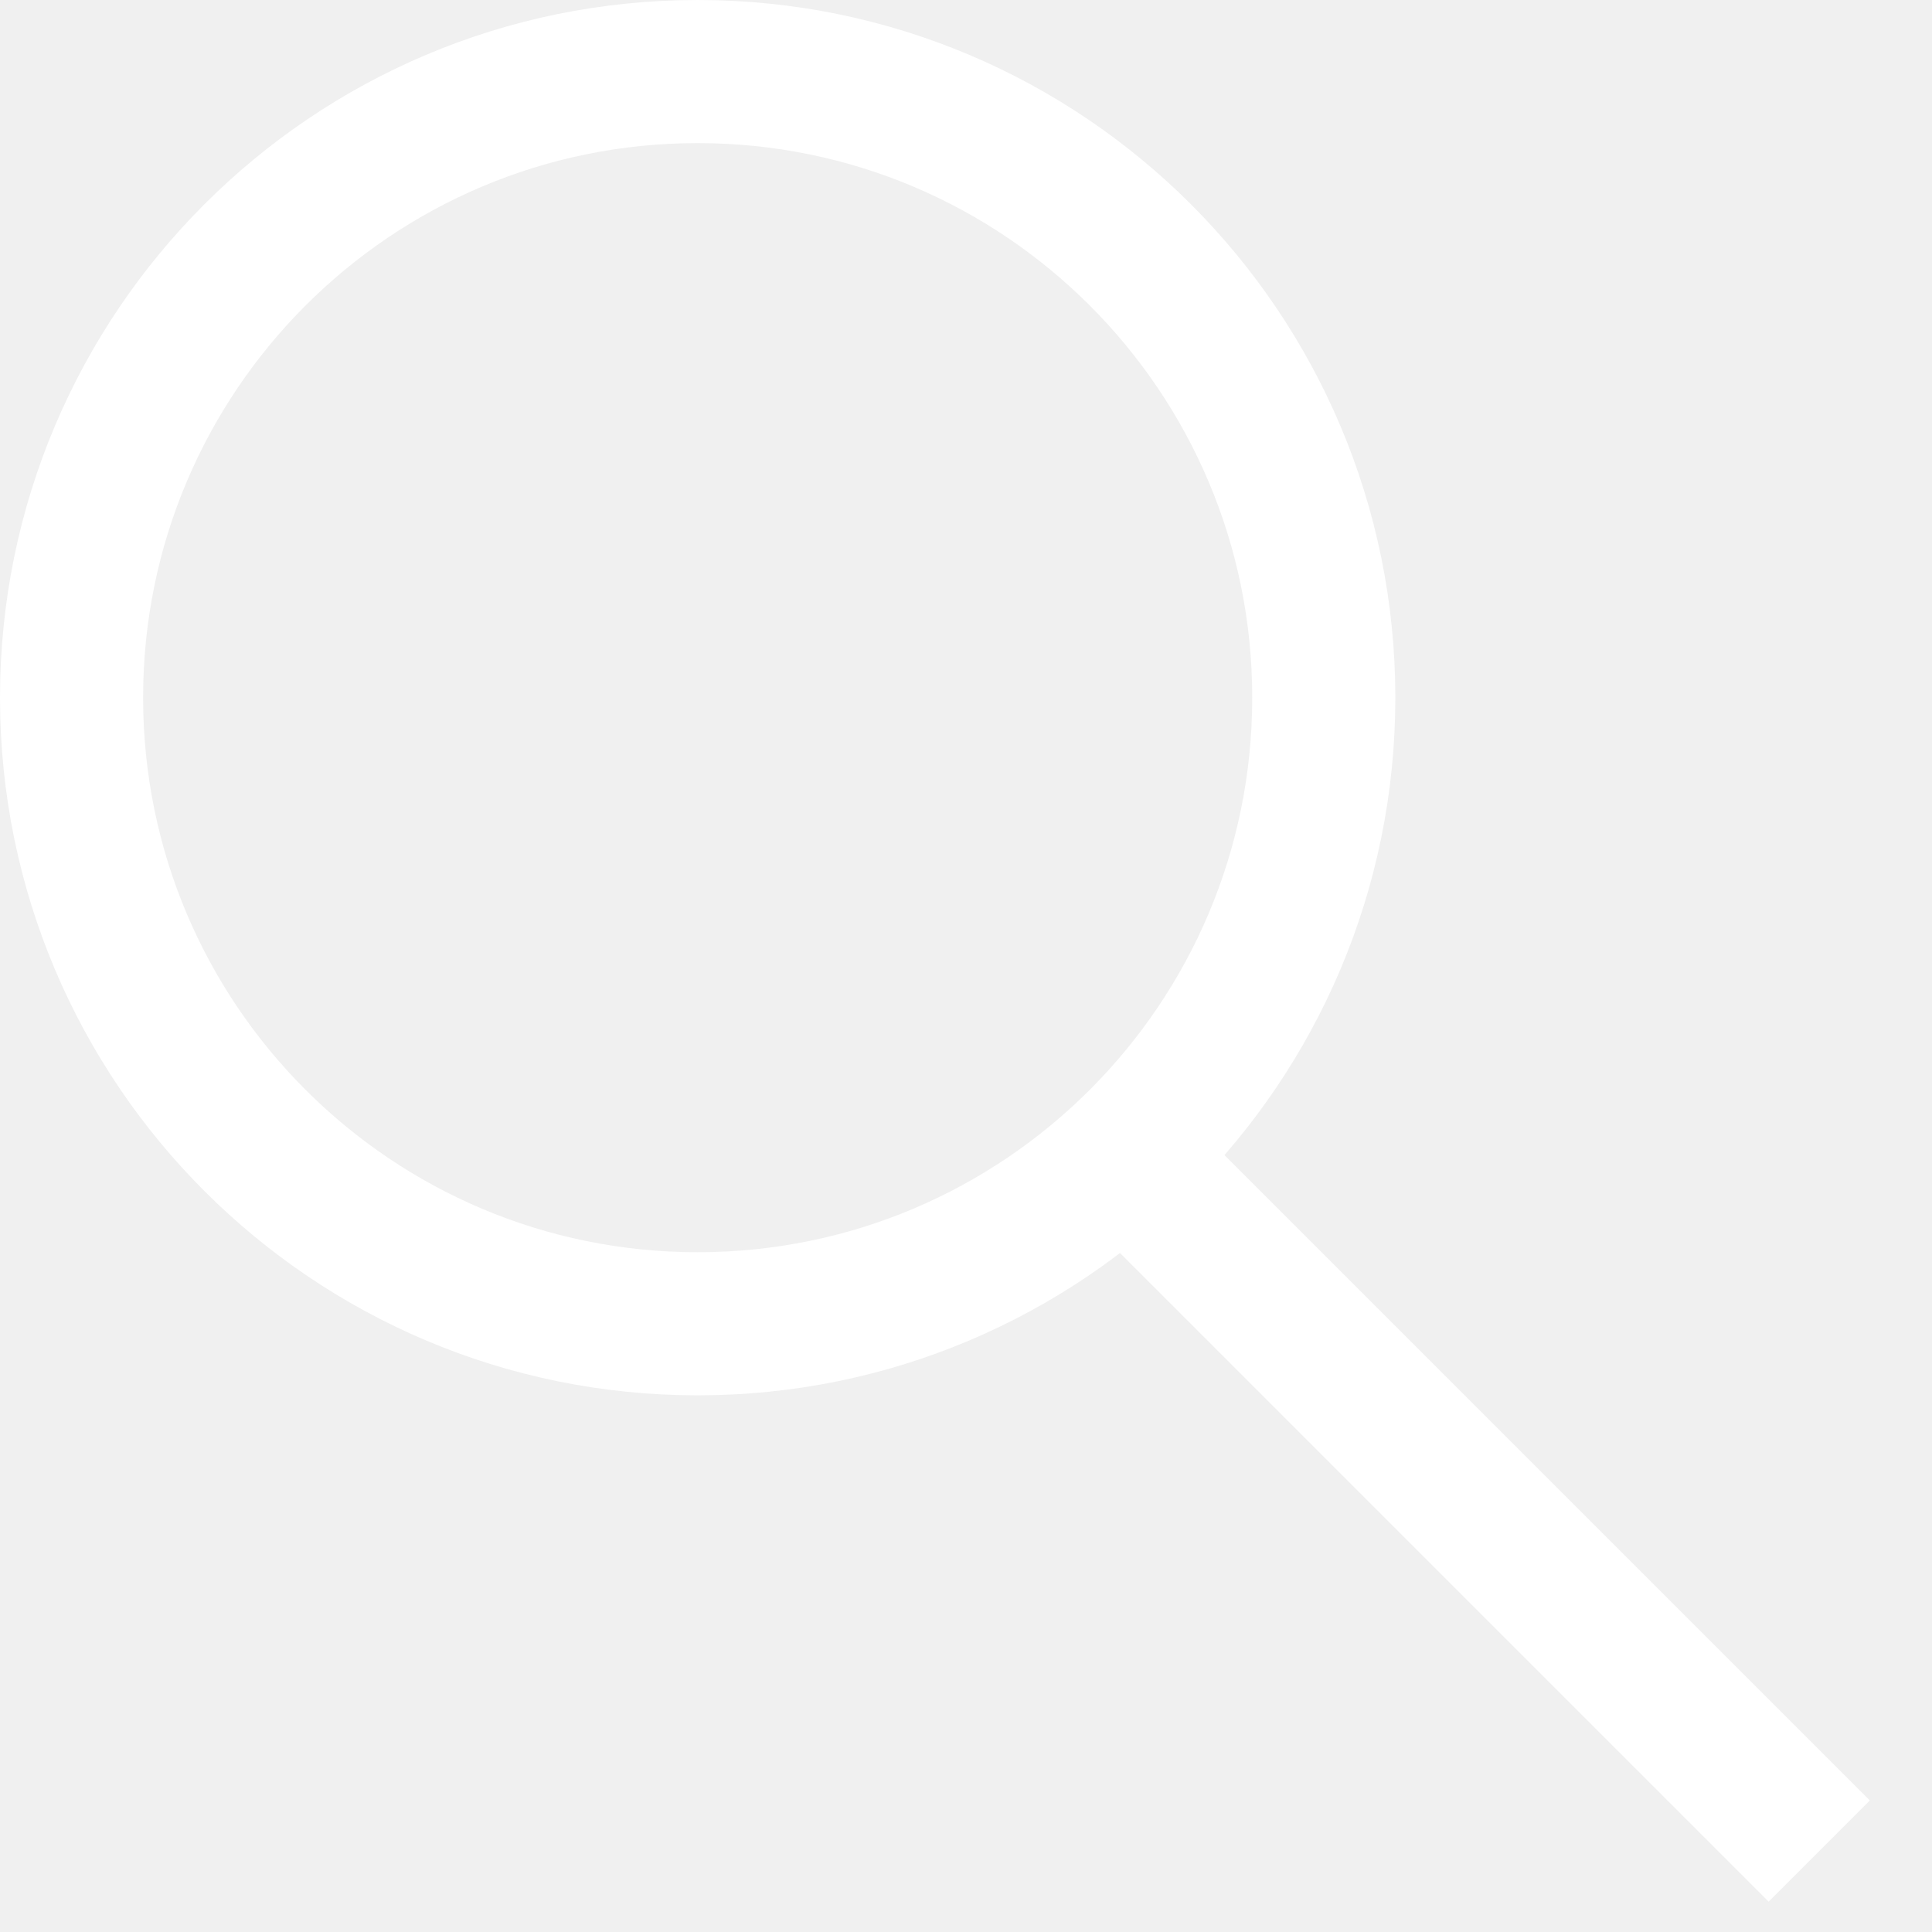
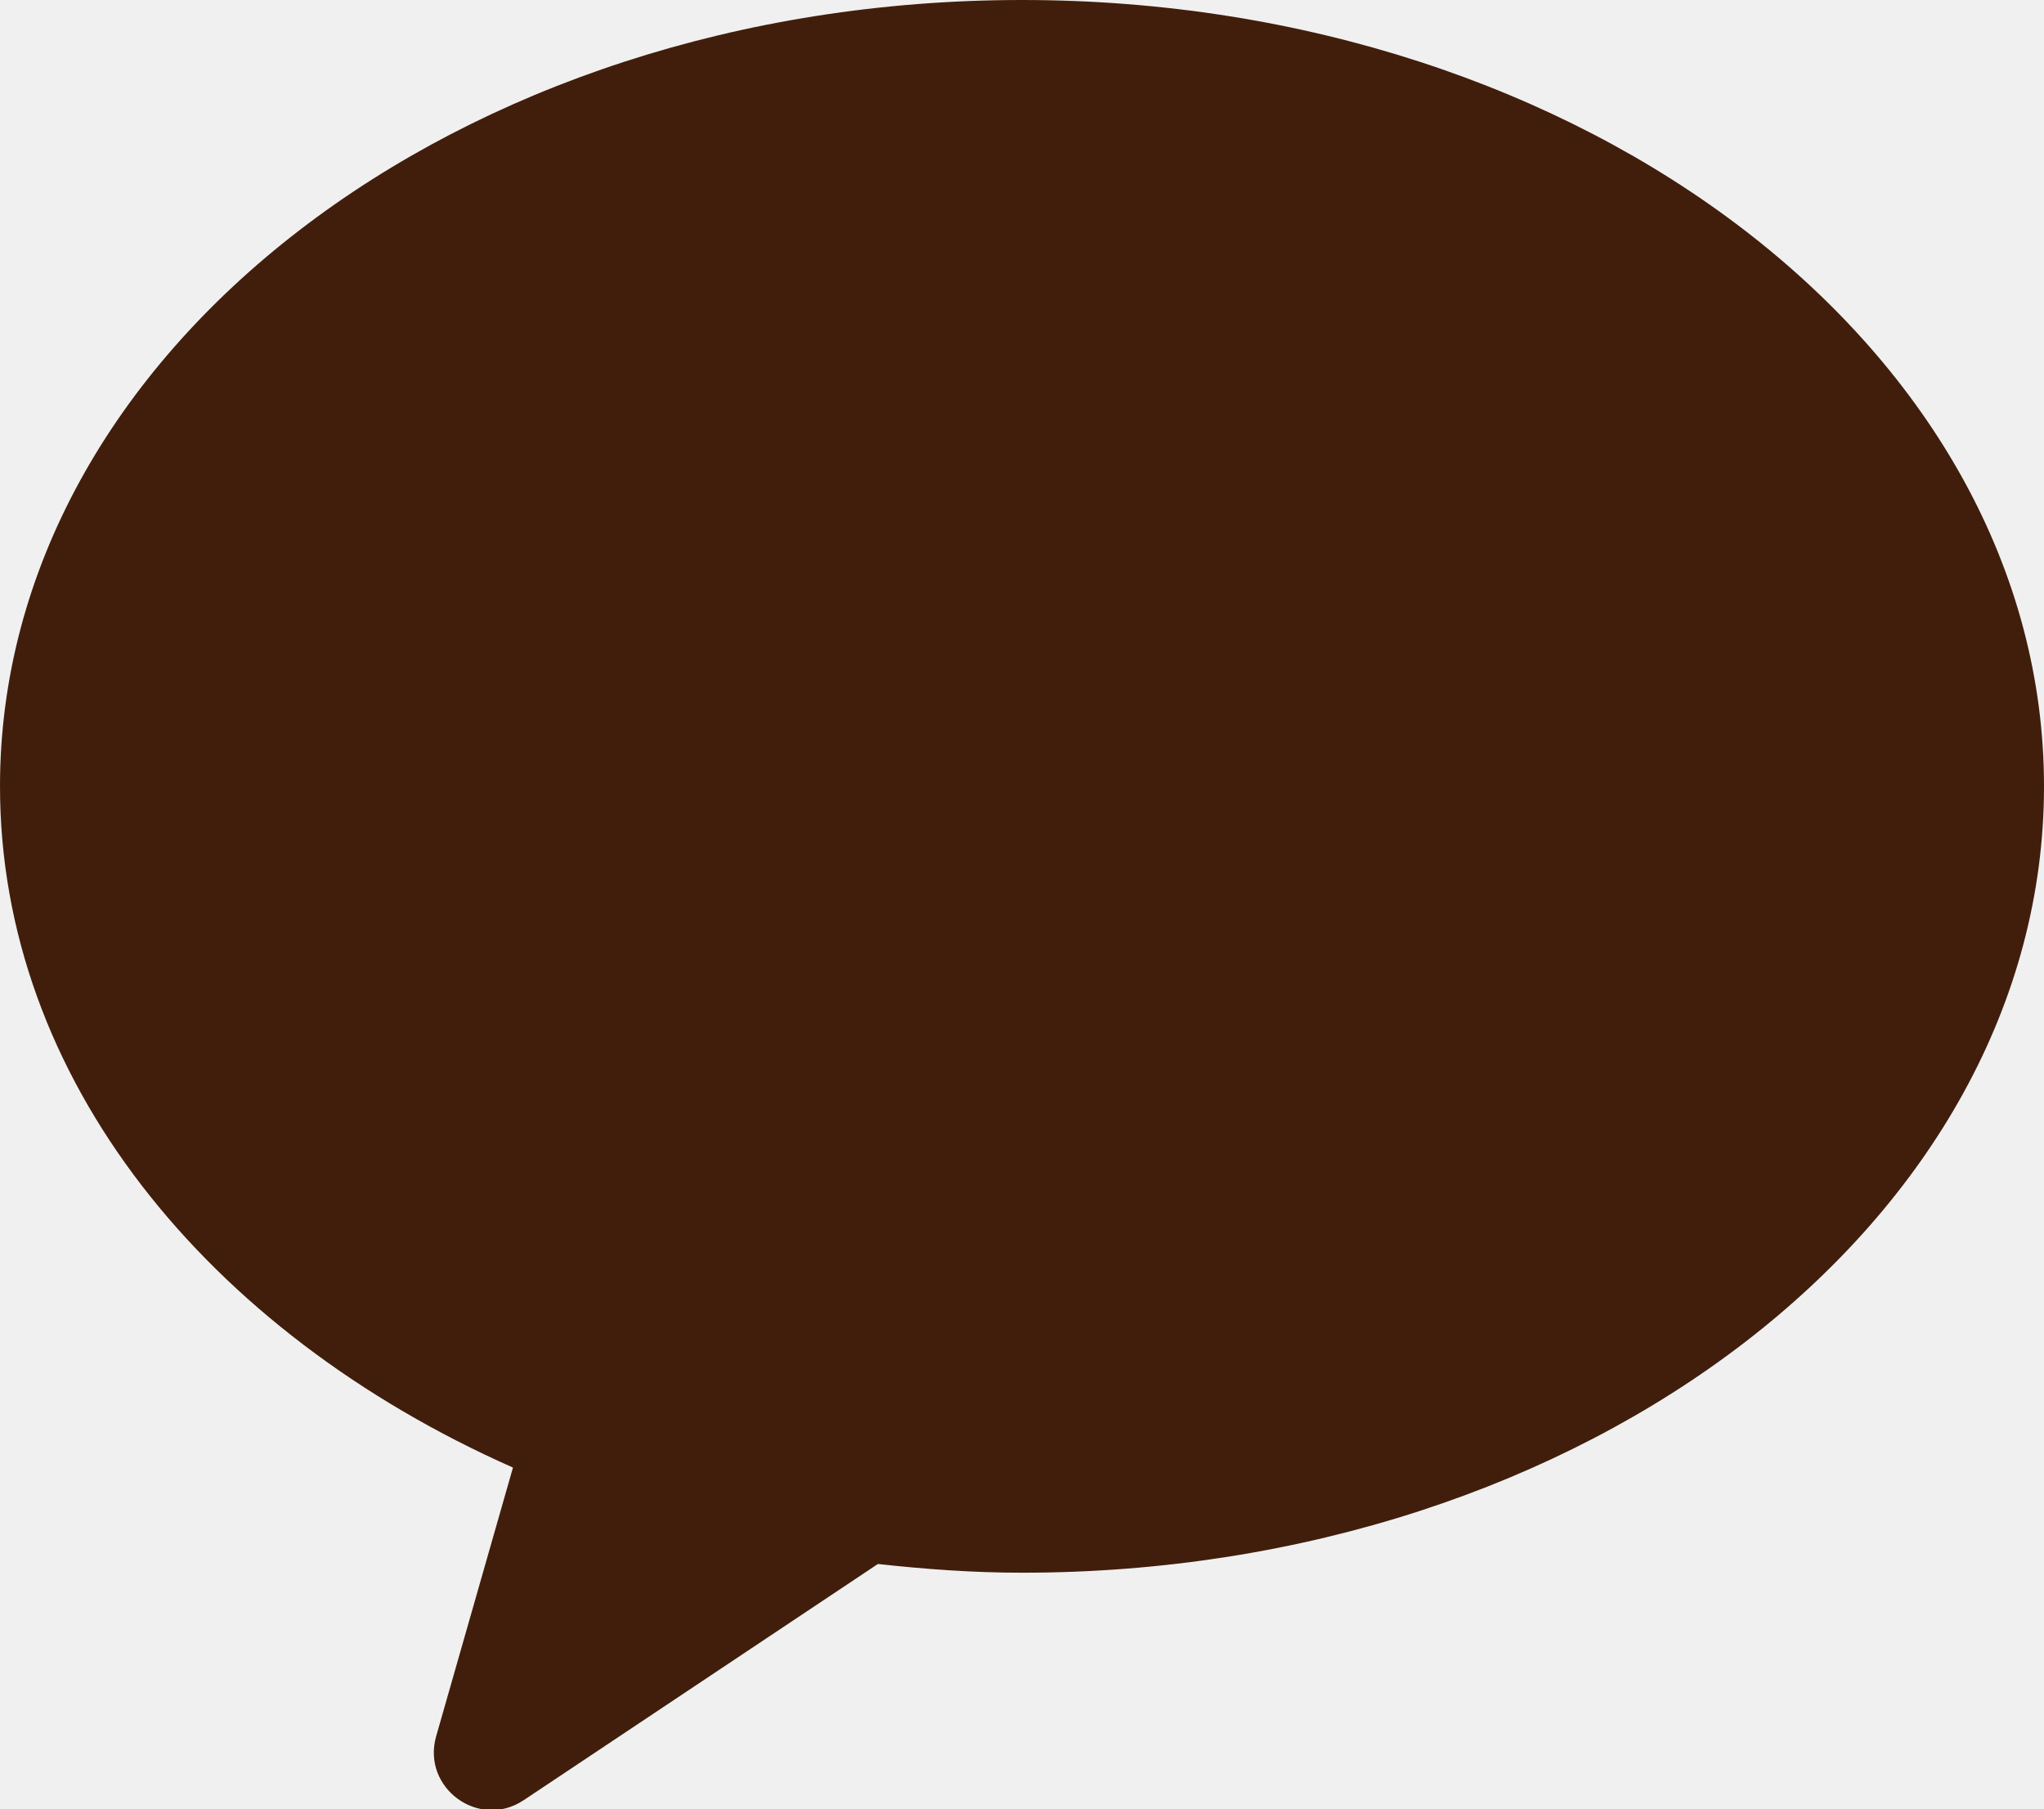
- <svg xmlns="http://www.w3.org/2000/svg" width="27" height="27" viewBox="0 0 27 27">
-   <g fill="none" fill-rule="evenodd" stroke="#FFF" stroke-width="2">
-     <circle cx="9.75" cy="9.75" r="8.75" />
-     <path d="M16.244 16.689l9.18 9.18" />
-   </g>
+ <svg xmlns="http://www.w3.org/2000/svg" width="26" height="23" viewBox="0 0 26 23">
+   <path fill="#411E0C" fill-rule="evenodd" d="M0 10c0 3.707 2.629 6.936 6.525 8.663l-.977 3.417c-.187.657.545 1.191 1.113.813l4.506-3.004c.6.066 1.209.111 1.833.111 7.18 0 13-4.477 13-10S20.18 0 13 0 0 4.477 0 10z" />
</svg>
